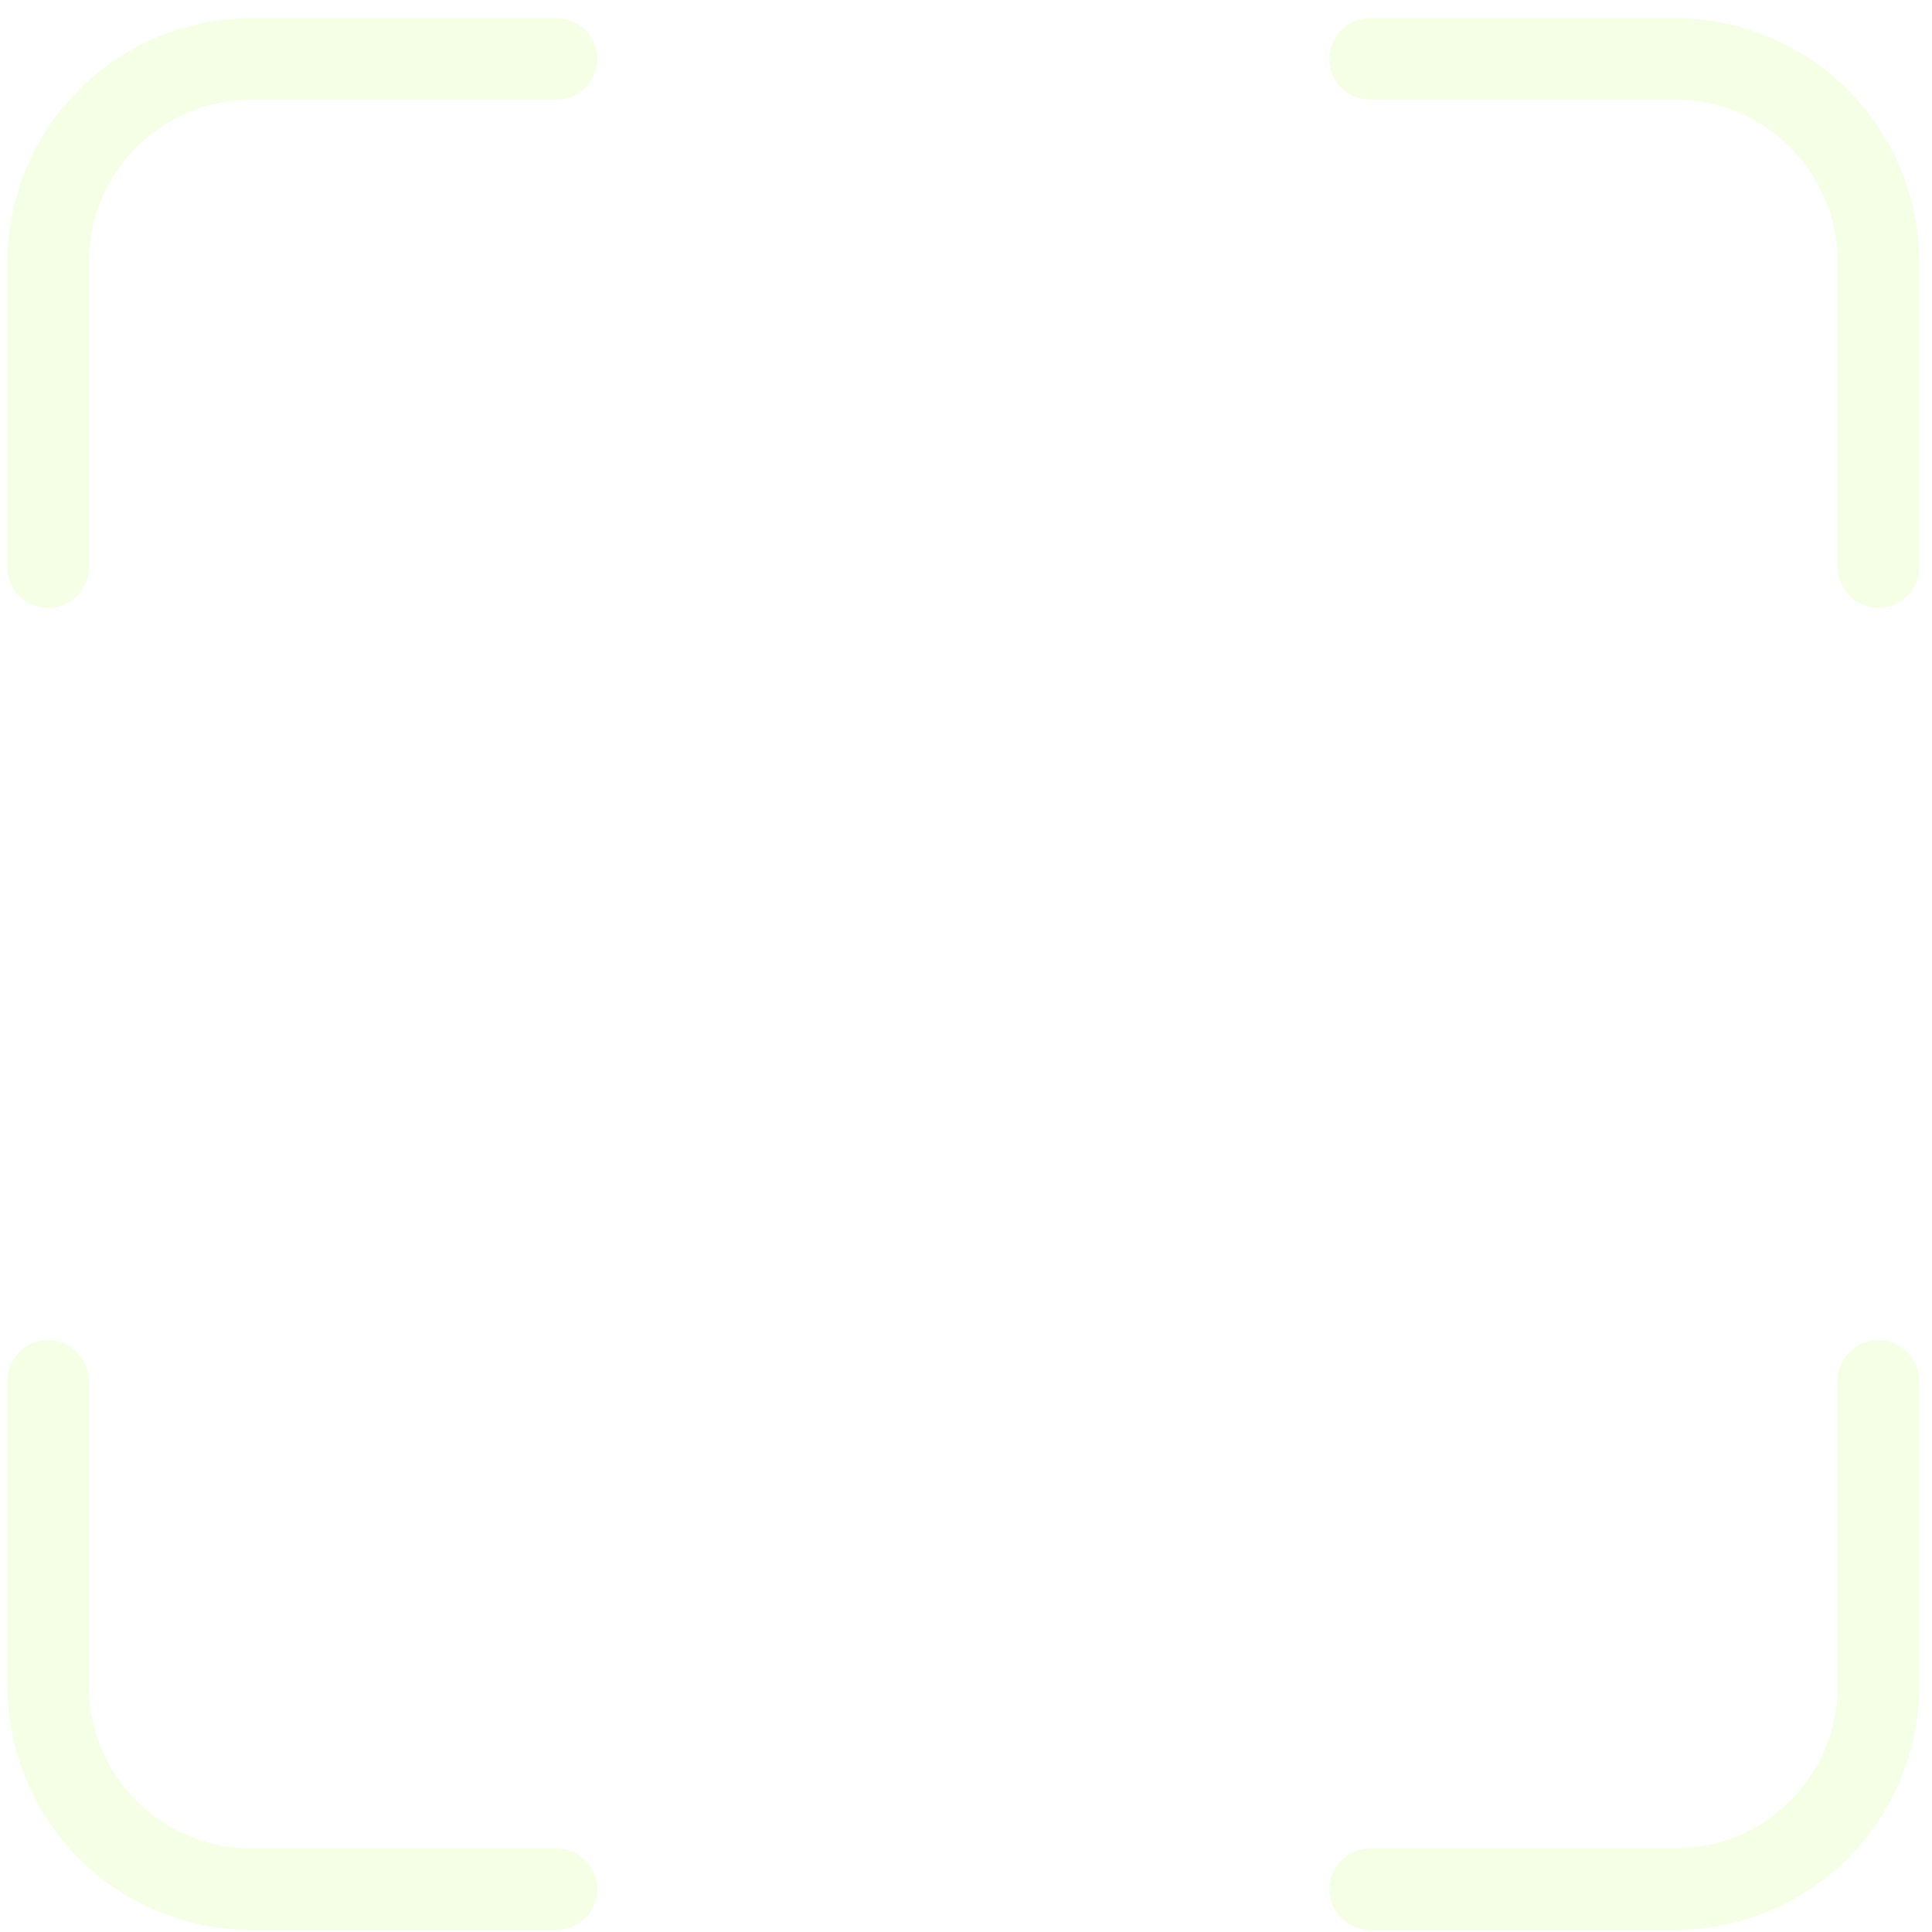
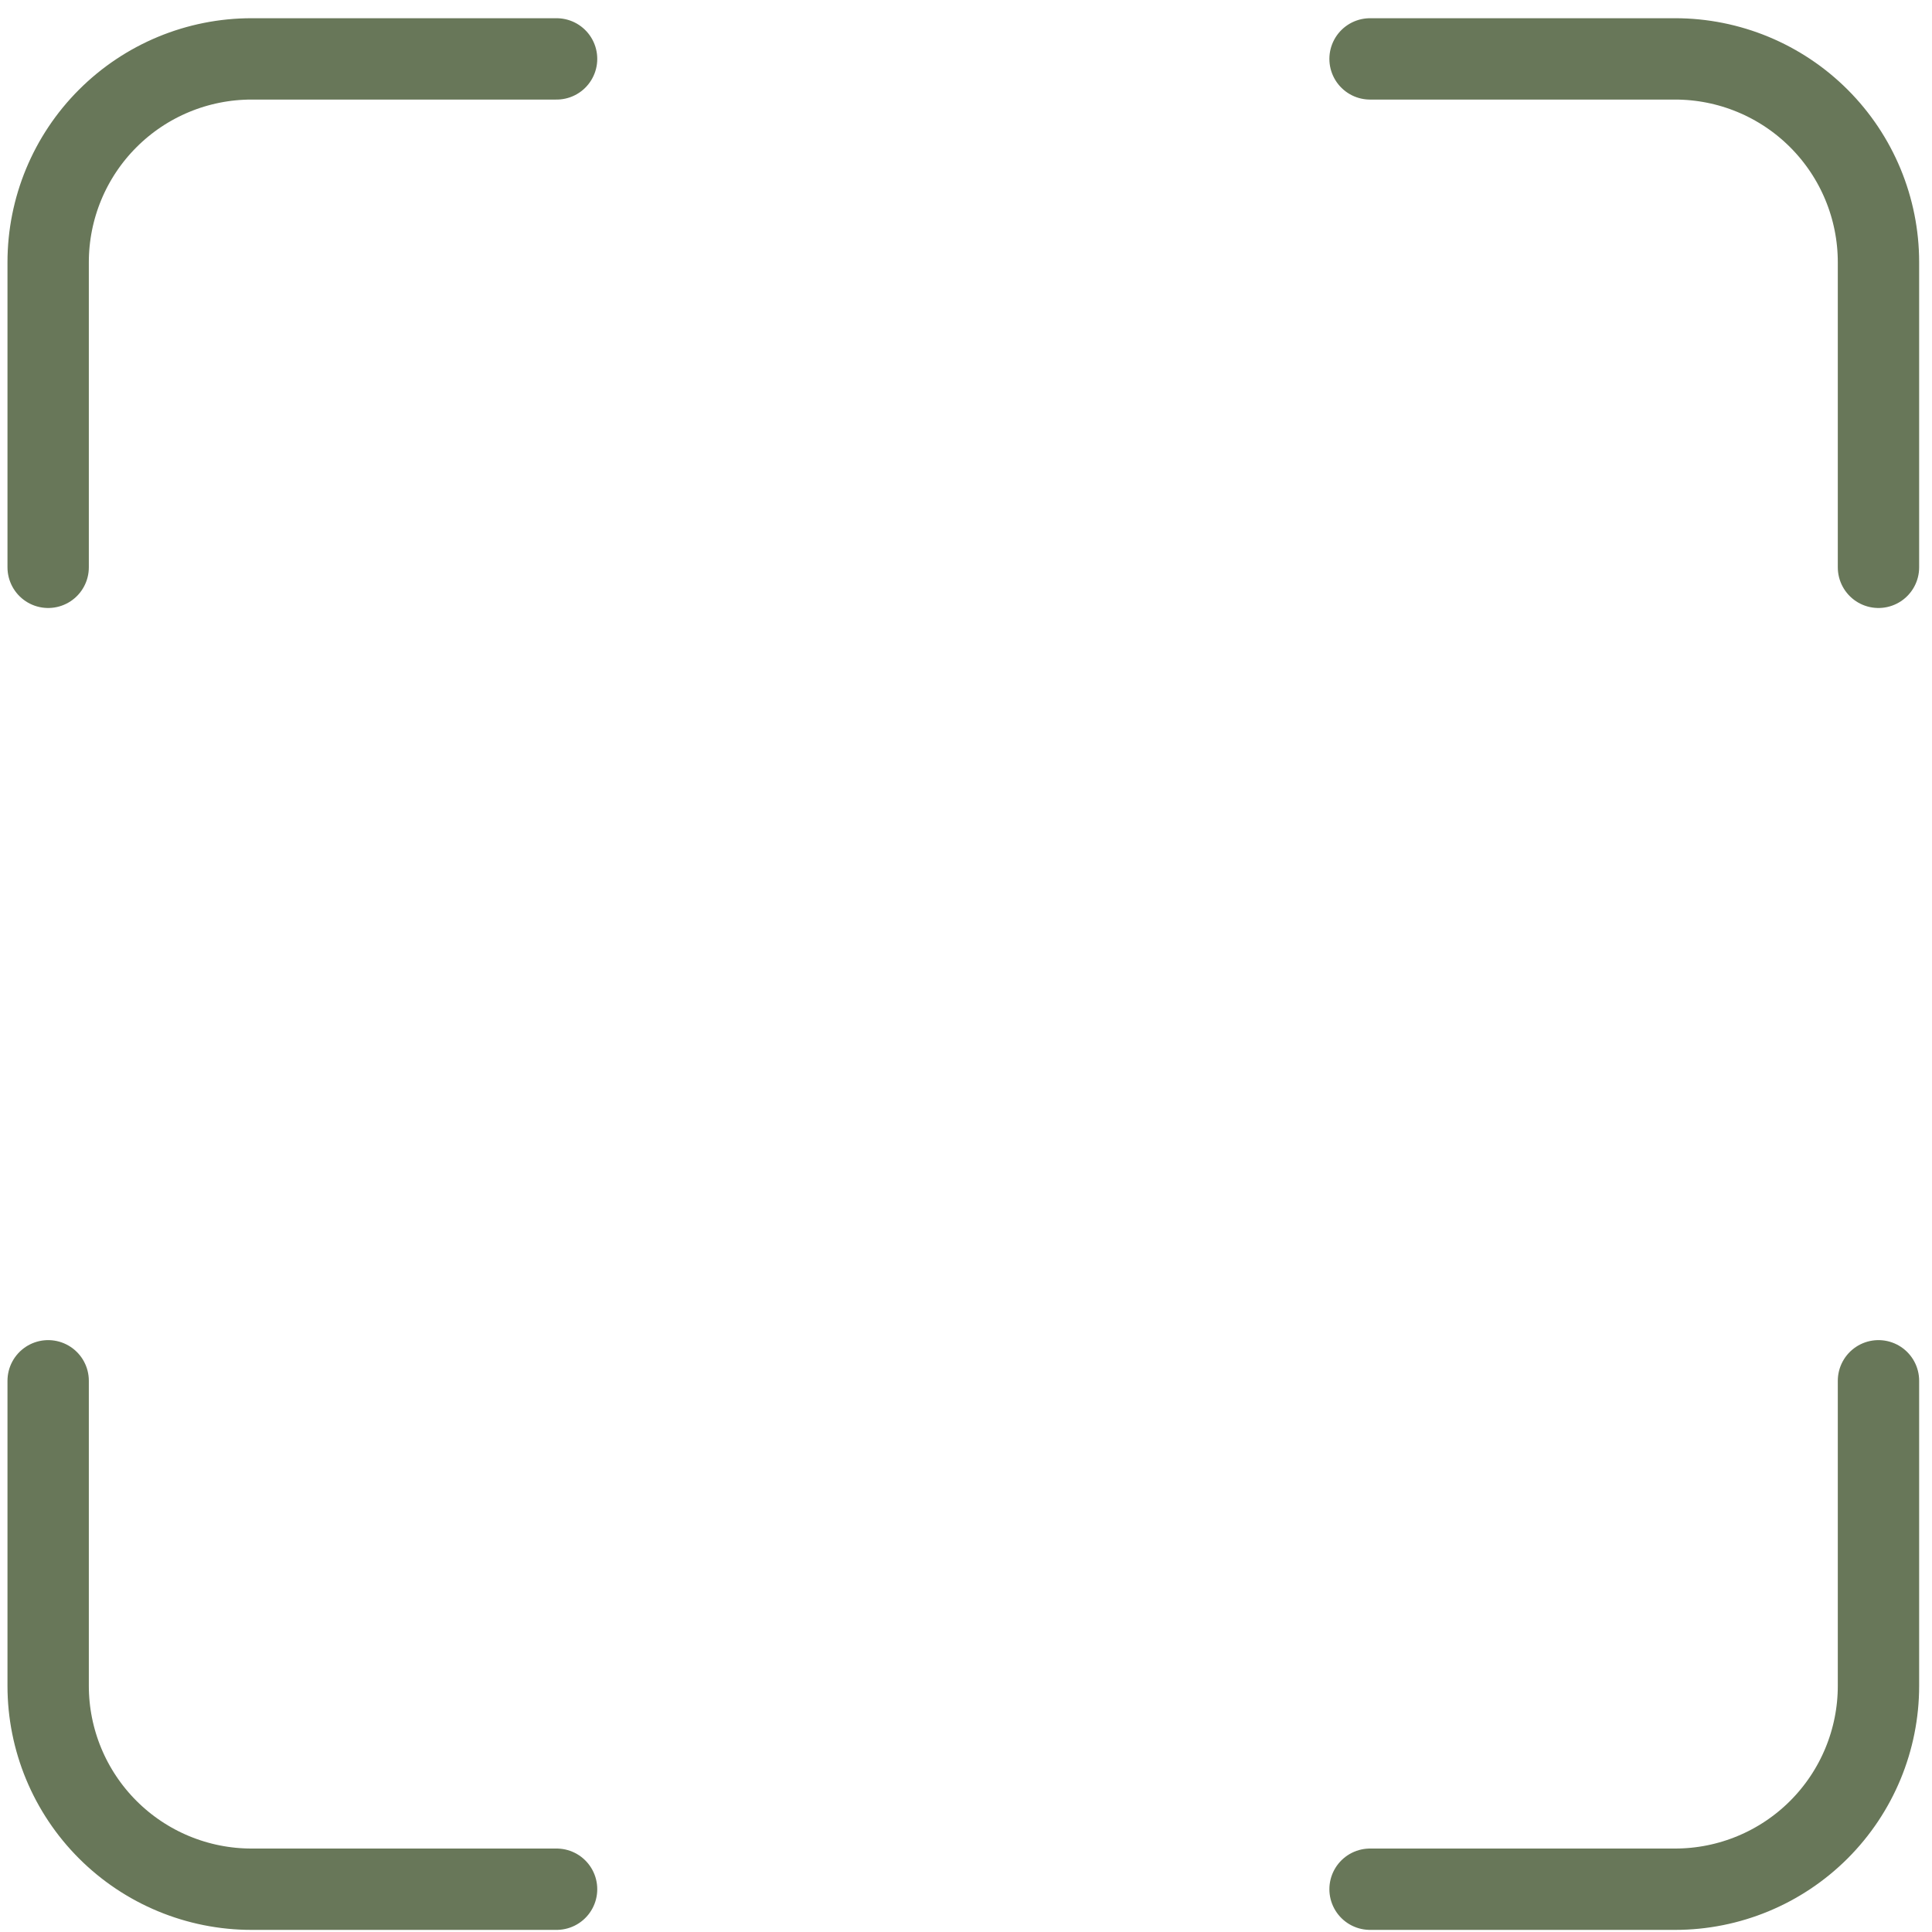
<svg xmlns="http://www.w3.org/2000/svg" width="95" height="95" viewBox="0 0 95 95" fill="none">
-   <path d="M27.368 2.896H12.368C9.715 2.896 7.172 3.949 5.297 5.825C3.421 7.7 2.368 10.244 2.368 12.896V27.896M92.368 27.896V12.896C92.368 10.244 91.314 7.7 89.439 5.825C87.563 3.949 85.02 2.896 82.368 2.896H67.368M67.368 92.896H82.368C85.02 92.896 87.563 91.842 89.439 89.967C91.314 88.091 92.368 85.548 92.368 82.896V67.896M2.368 67.896V82.896C2.368 85.548 3.421 88.091 5.297 89.967C7.172 91.842 9.715 92.896 12.368 92.896H27.368" stroke="#f4ffe5" stroke-width="4" stroke-linecap="round" stroke-linejoin="round" />
+   <path d="M27.368 2.896H12.368C9.715 2.896 7.172 3.949 5.297 5.825C3.421 7.7 2.368 10.244 2.368 12.896V27.896M92.368 27.896V12.896C92.368 10.244 91.314 7.7 89.439 5.825C87.563 3.949 85.02 2.896 82.368 2.896H67.368M67.368 92.896H82.368C85.02 92.896 87.563 91.842 89.439 89.967C91.314 88.091 92.368 85.548 92.368 82.896V67.896M2.368 67.896V82.896C2.368 85.548 3.421 88.091 5.297 89.967C7.172 91.842 9.715 92.896 12.368 92.896H27.368" stroke="#687759" stroke-width="4" stroke-linecap="round" stroke-linejoin="round" />
</svg>
